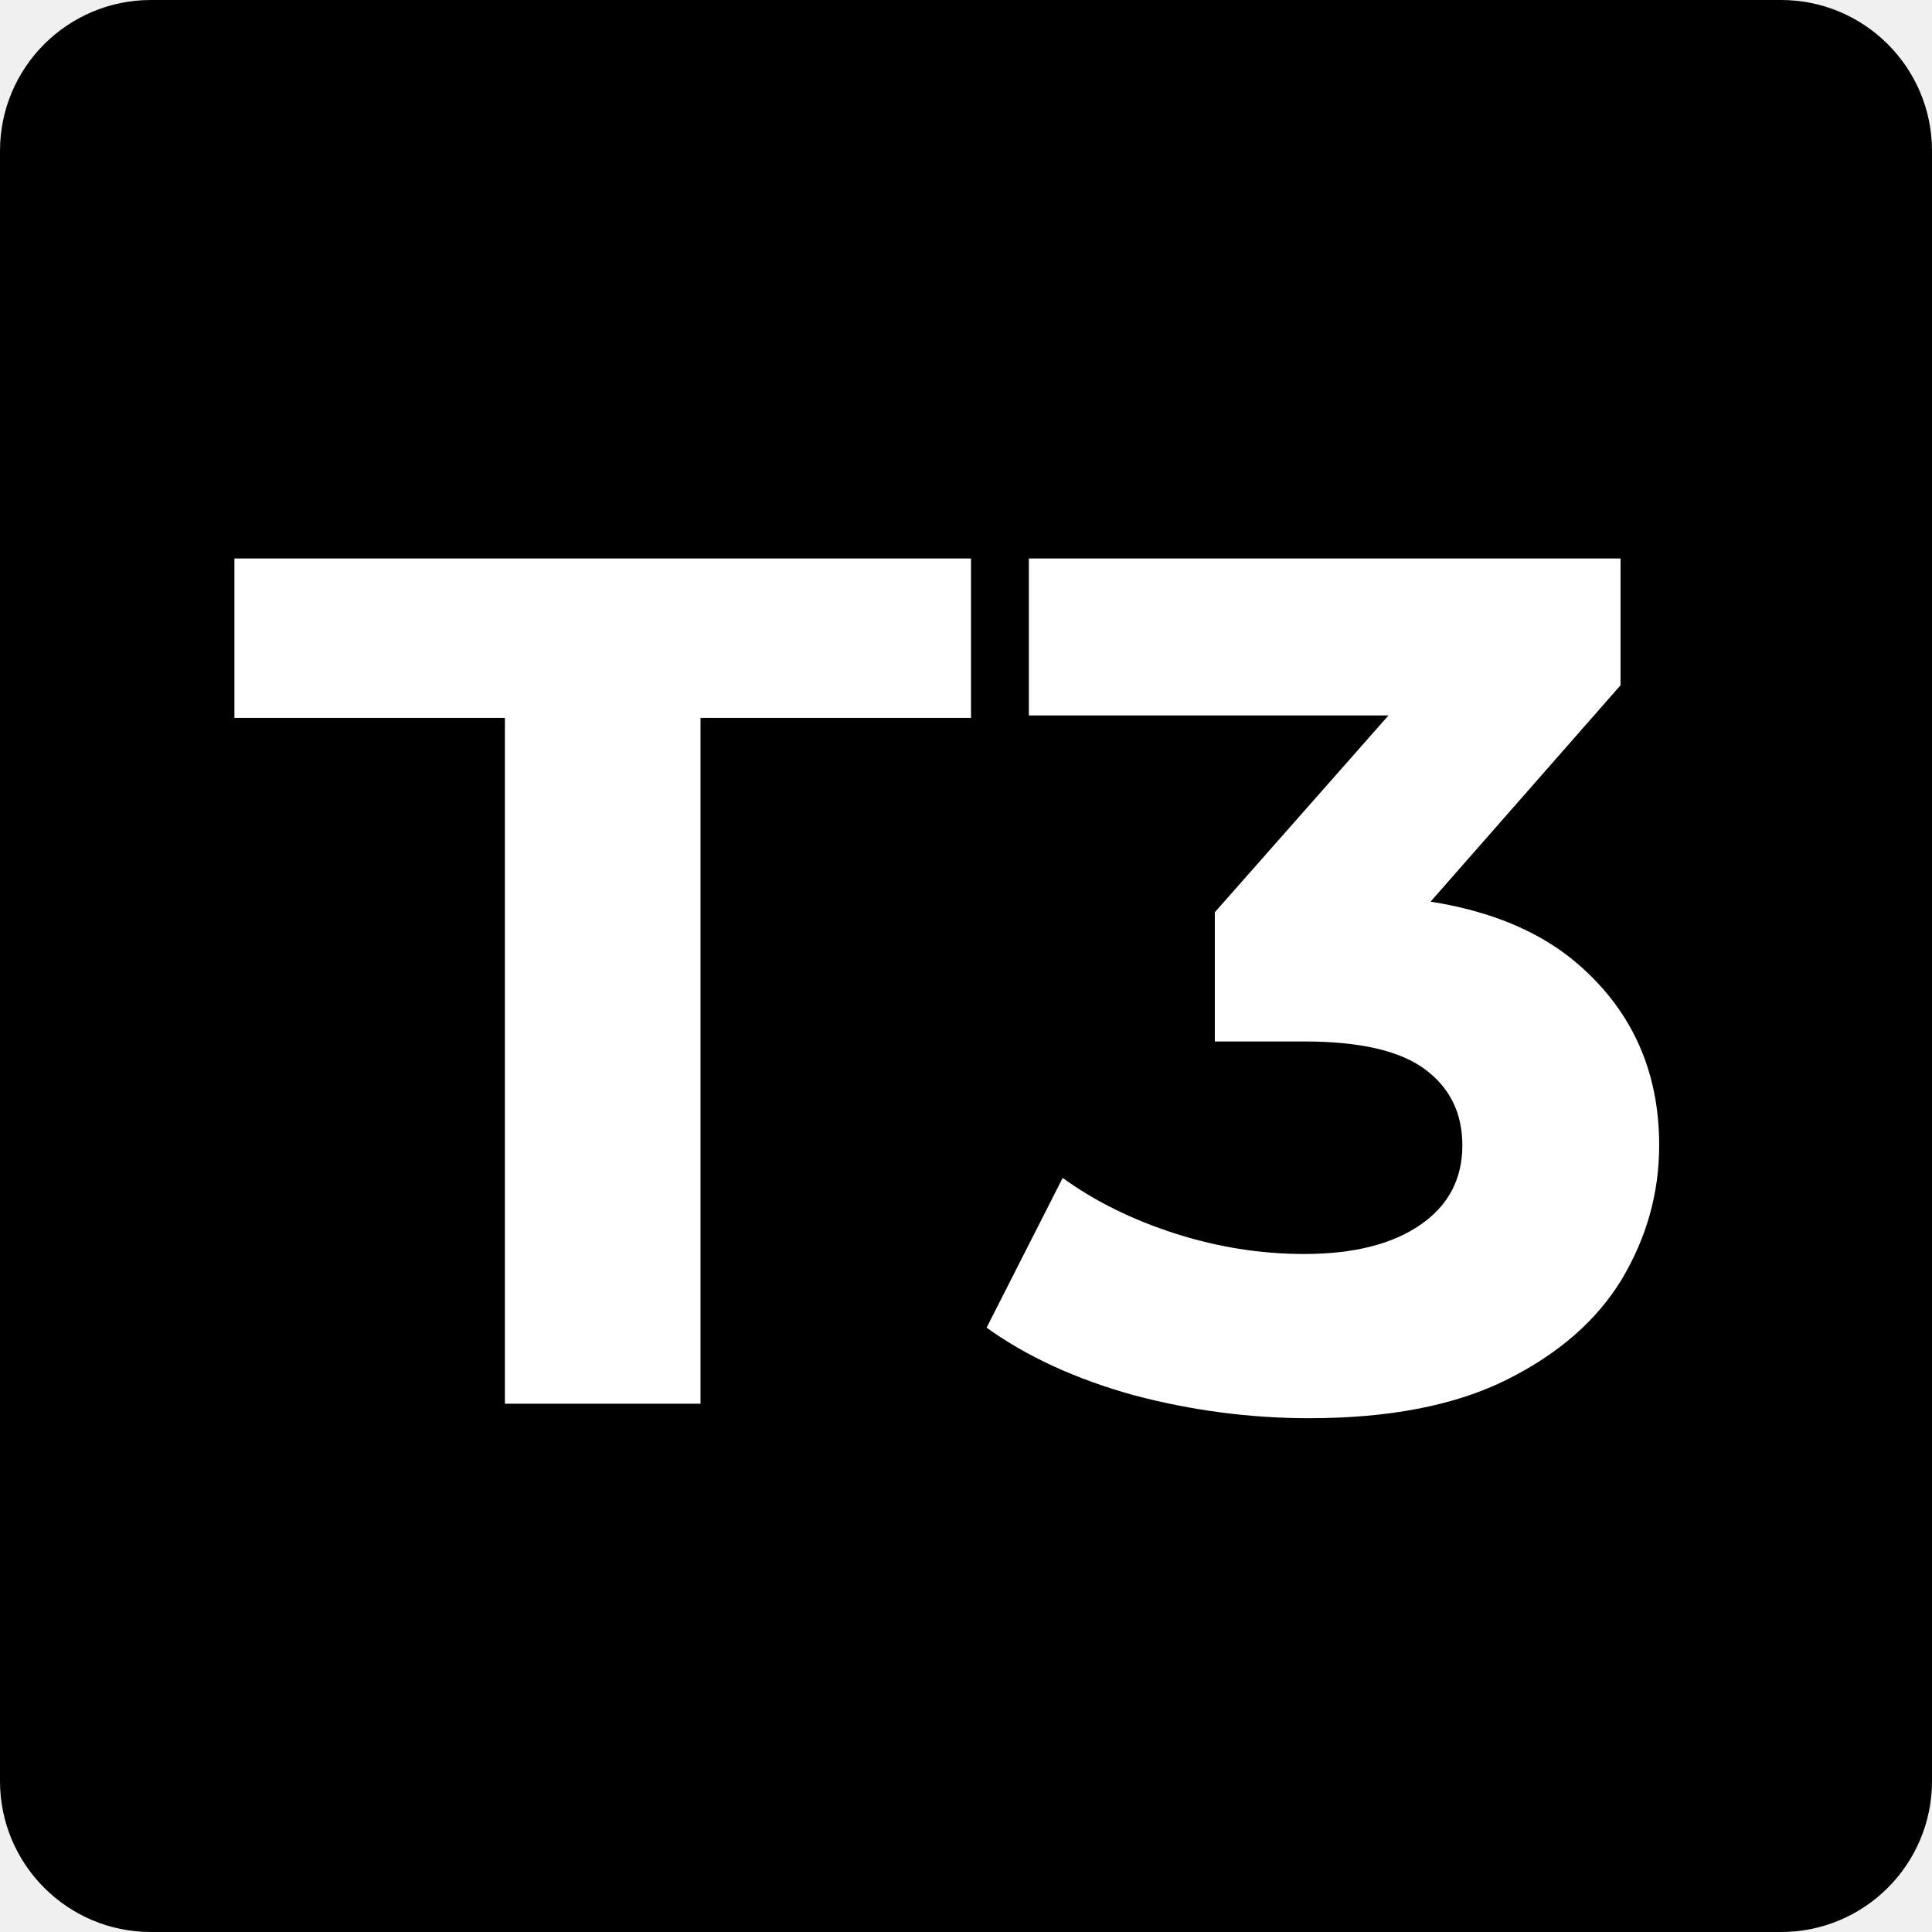
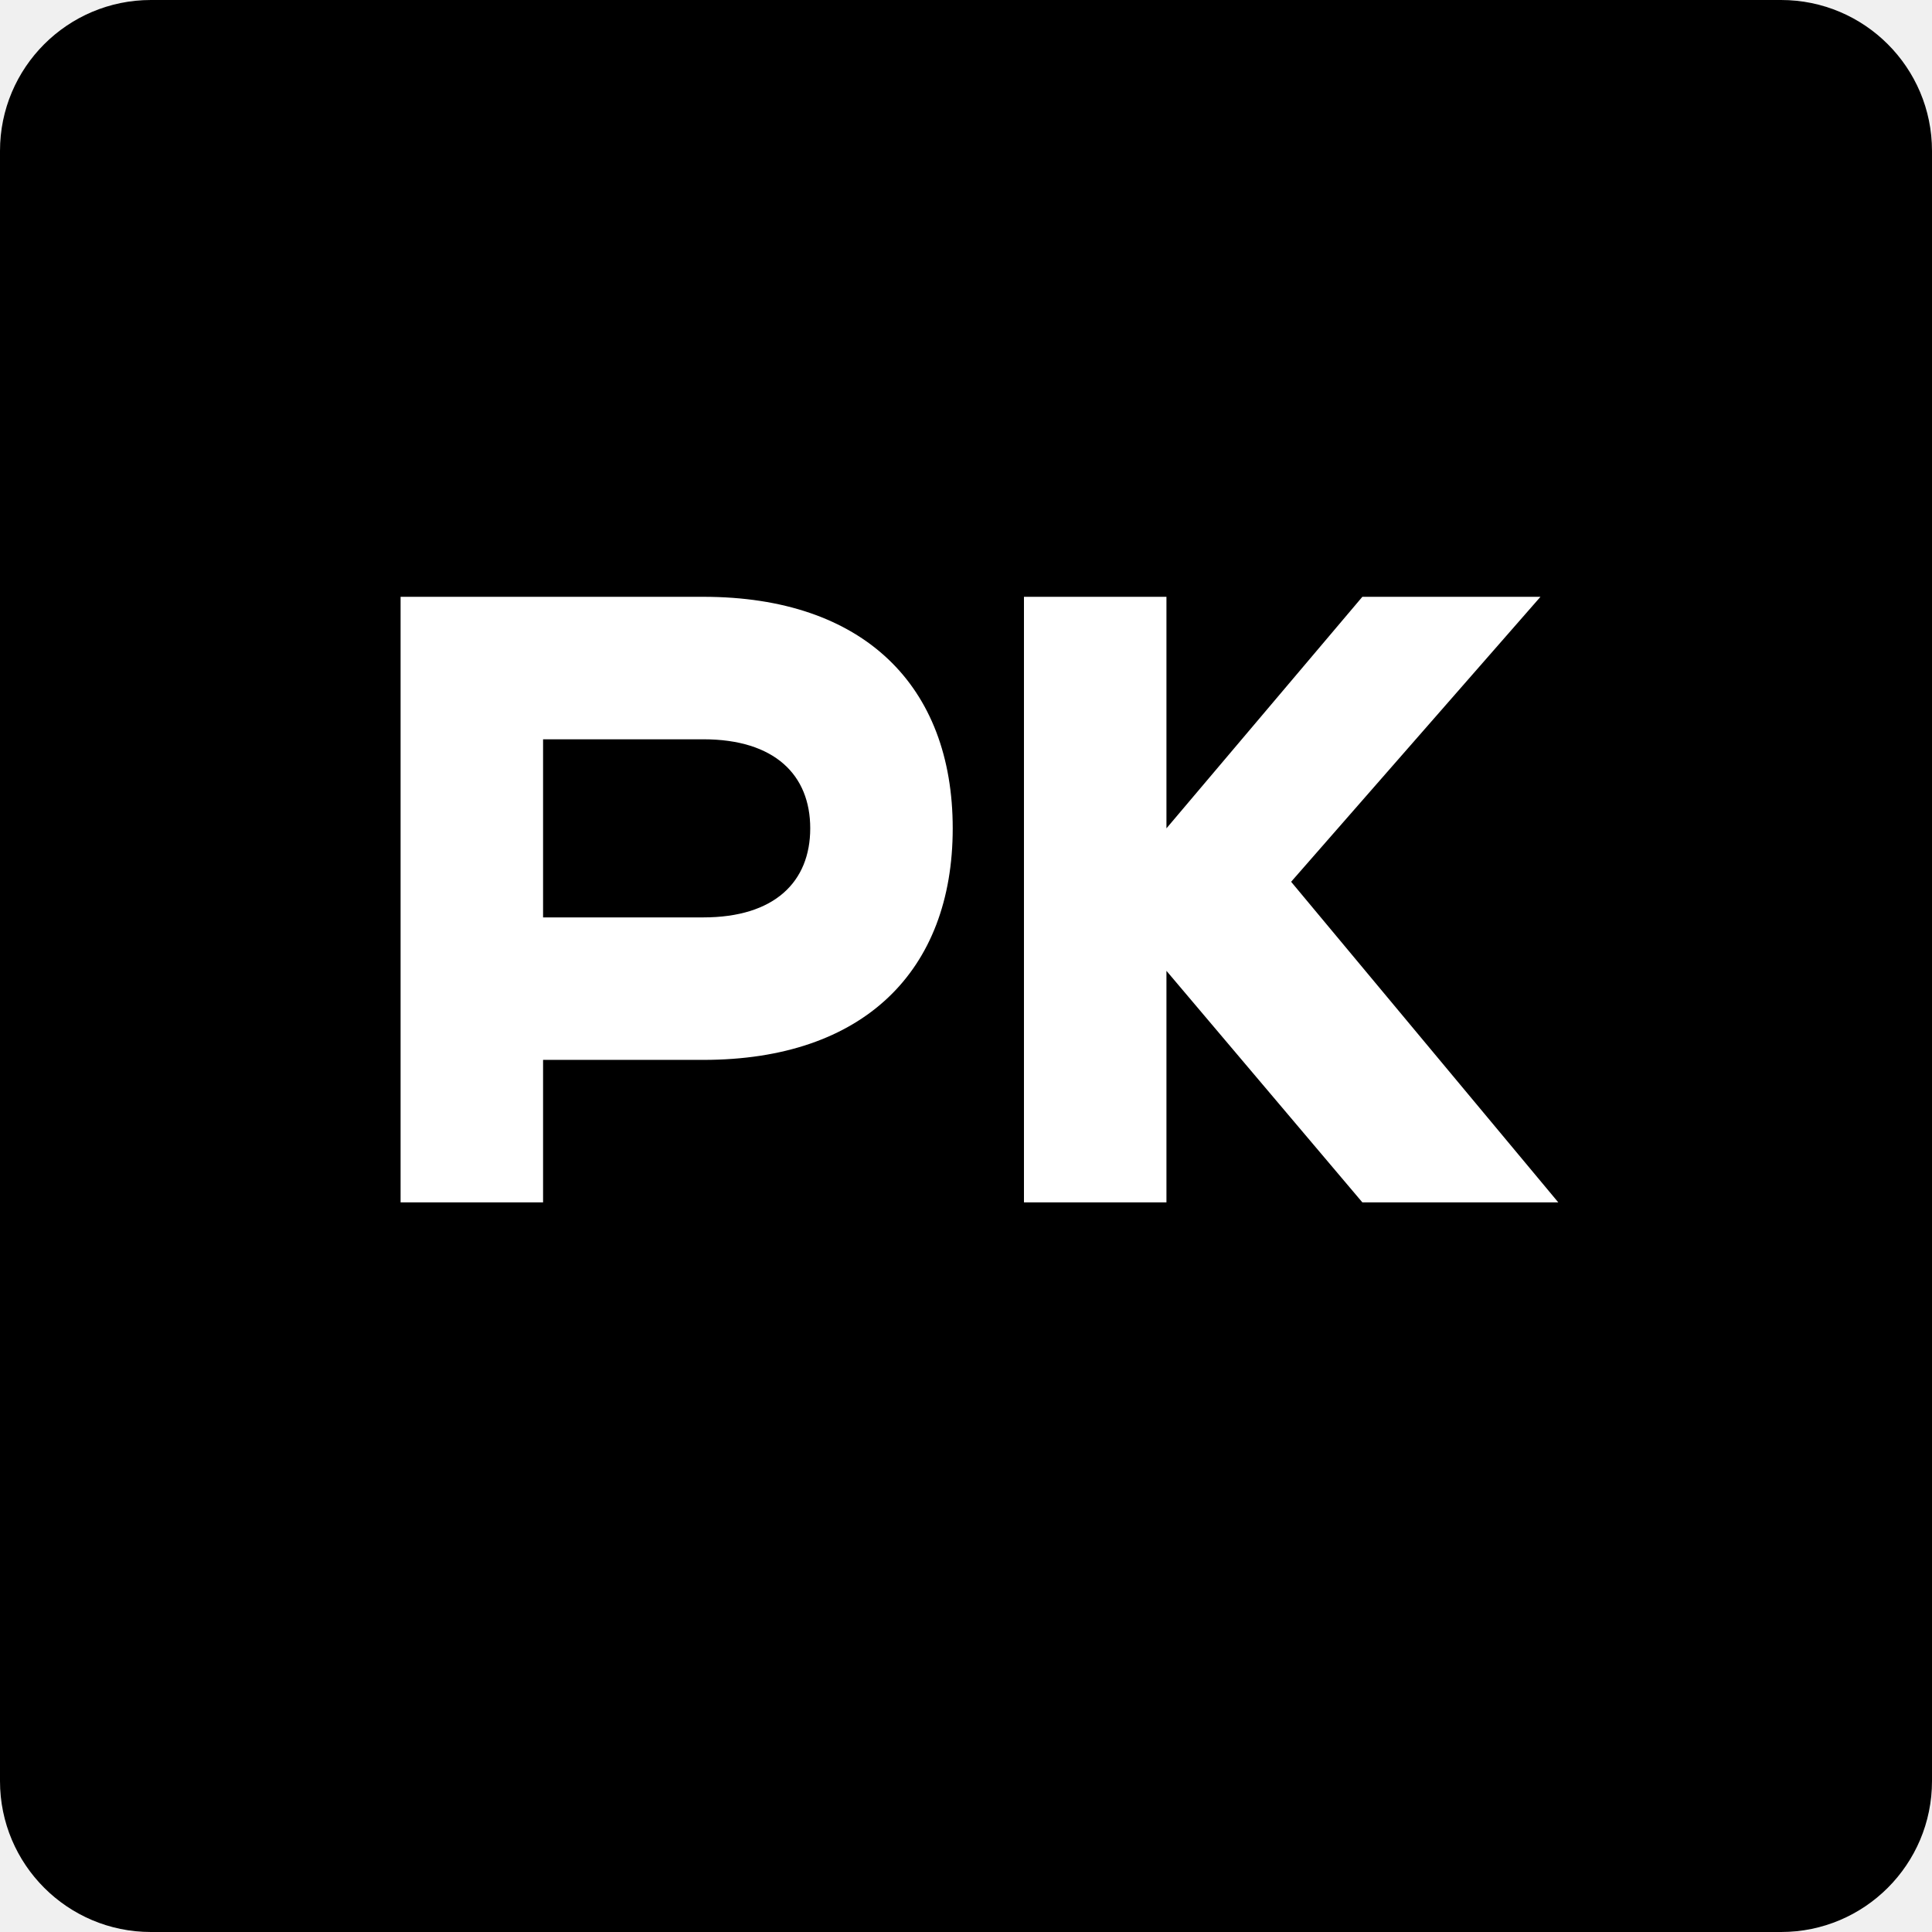
<svg xmlns="http://www.w3.org/2000/svg" width="128" height="128" viewBox="0 0 128 128" fill="none">
  <path d="M0 10C0 4.477 4.477 0 10 0H118C123.523 0 128 4.477 128 10V118C128 123.523 123.523 128 118 128H10C4.477 128 0 123.523 0 118V10Z" fill="black" />
-   <path d="M33.451 93V47.56H15.531V37H64.331V47.56H46.411V93H33.451ZM86.725 93.96C82.832 93.96 78.965 93.453 75.125 92.44C71.285 91.373 68.032 89.88 65.365 87.96L70.405 78.04C72.539 79.587 75.019 80.813 77.845 81.72C80.672 82.627 83.525 83.08 86.405 83.08C89.659 83.08 92.219 82.44 94.085 81.16C95.952 79.88 96.885 78.12 96.885 75.88C96.885 73.747 96.059 72.067 94.405 70.84C92.752 69.613 90.085 69 86.405 69H80.485V60.44L96.085 42.76L97.525 47.4H68.165V37H107.365V45.4L91.845 63.08L85.285 59.32H89.045C95.925 59.32 101.125 60.867 104.645 63.96C108.165 67.053 109.925 71.027 109.925 75.88C109.925 79.027 109.099 81.987 107.445 84.76C105.792 87.48 103.259 89.693 99.845 91.4C96.432 93.107 92.059 93.96 86.725 93.96Z" fill="white" />
+   <path d="M3 3h17c9 0 14 5 14 13s-5 13-14 13h-9v8H3V3Zm8 8v10h9c4 0 6-2 6-5s-2-5-6-5h-9Zm27-8h8v13L57 3h10L53 19l15 18H57L46 24v13h-8V3Z" fill="white" transform="translate(23 36) scale(1.18)" />
</svg>
